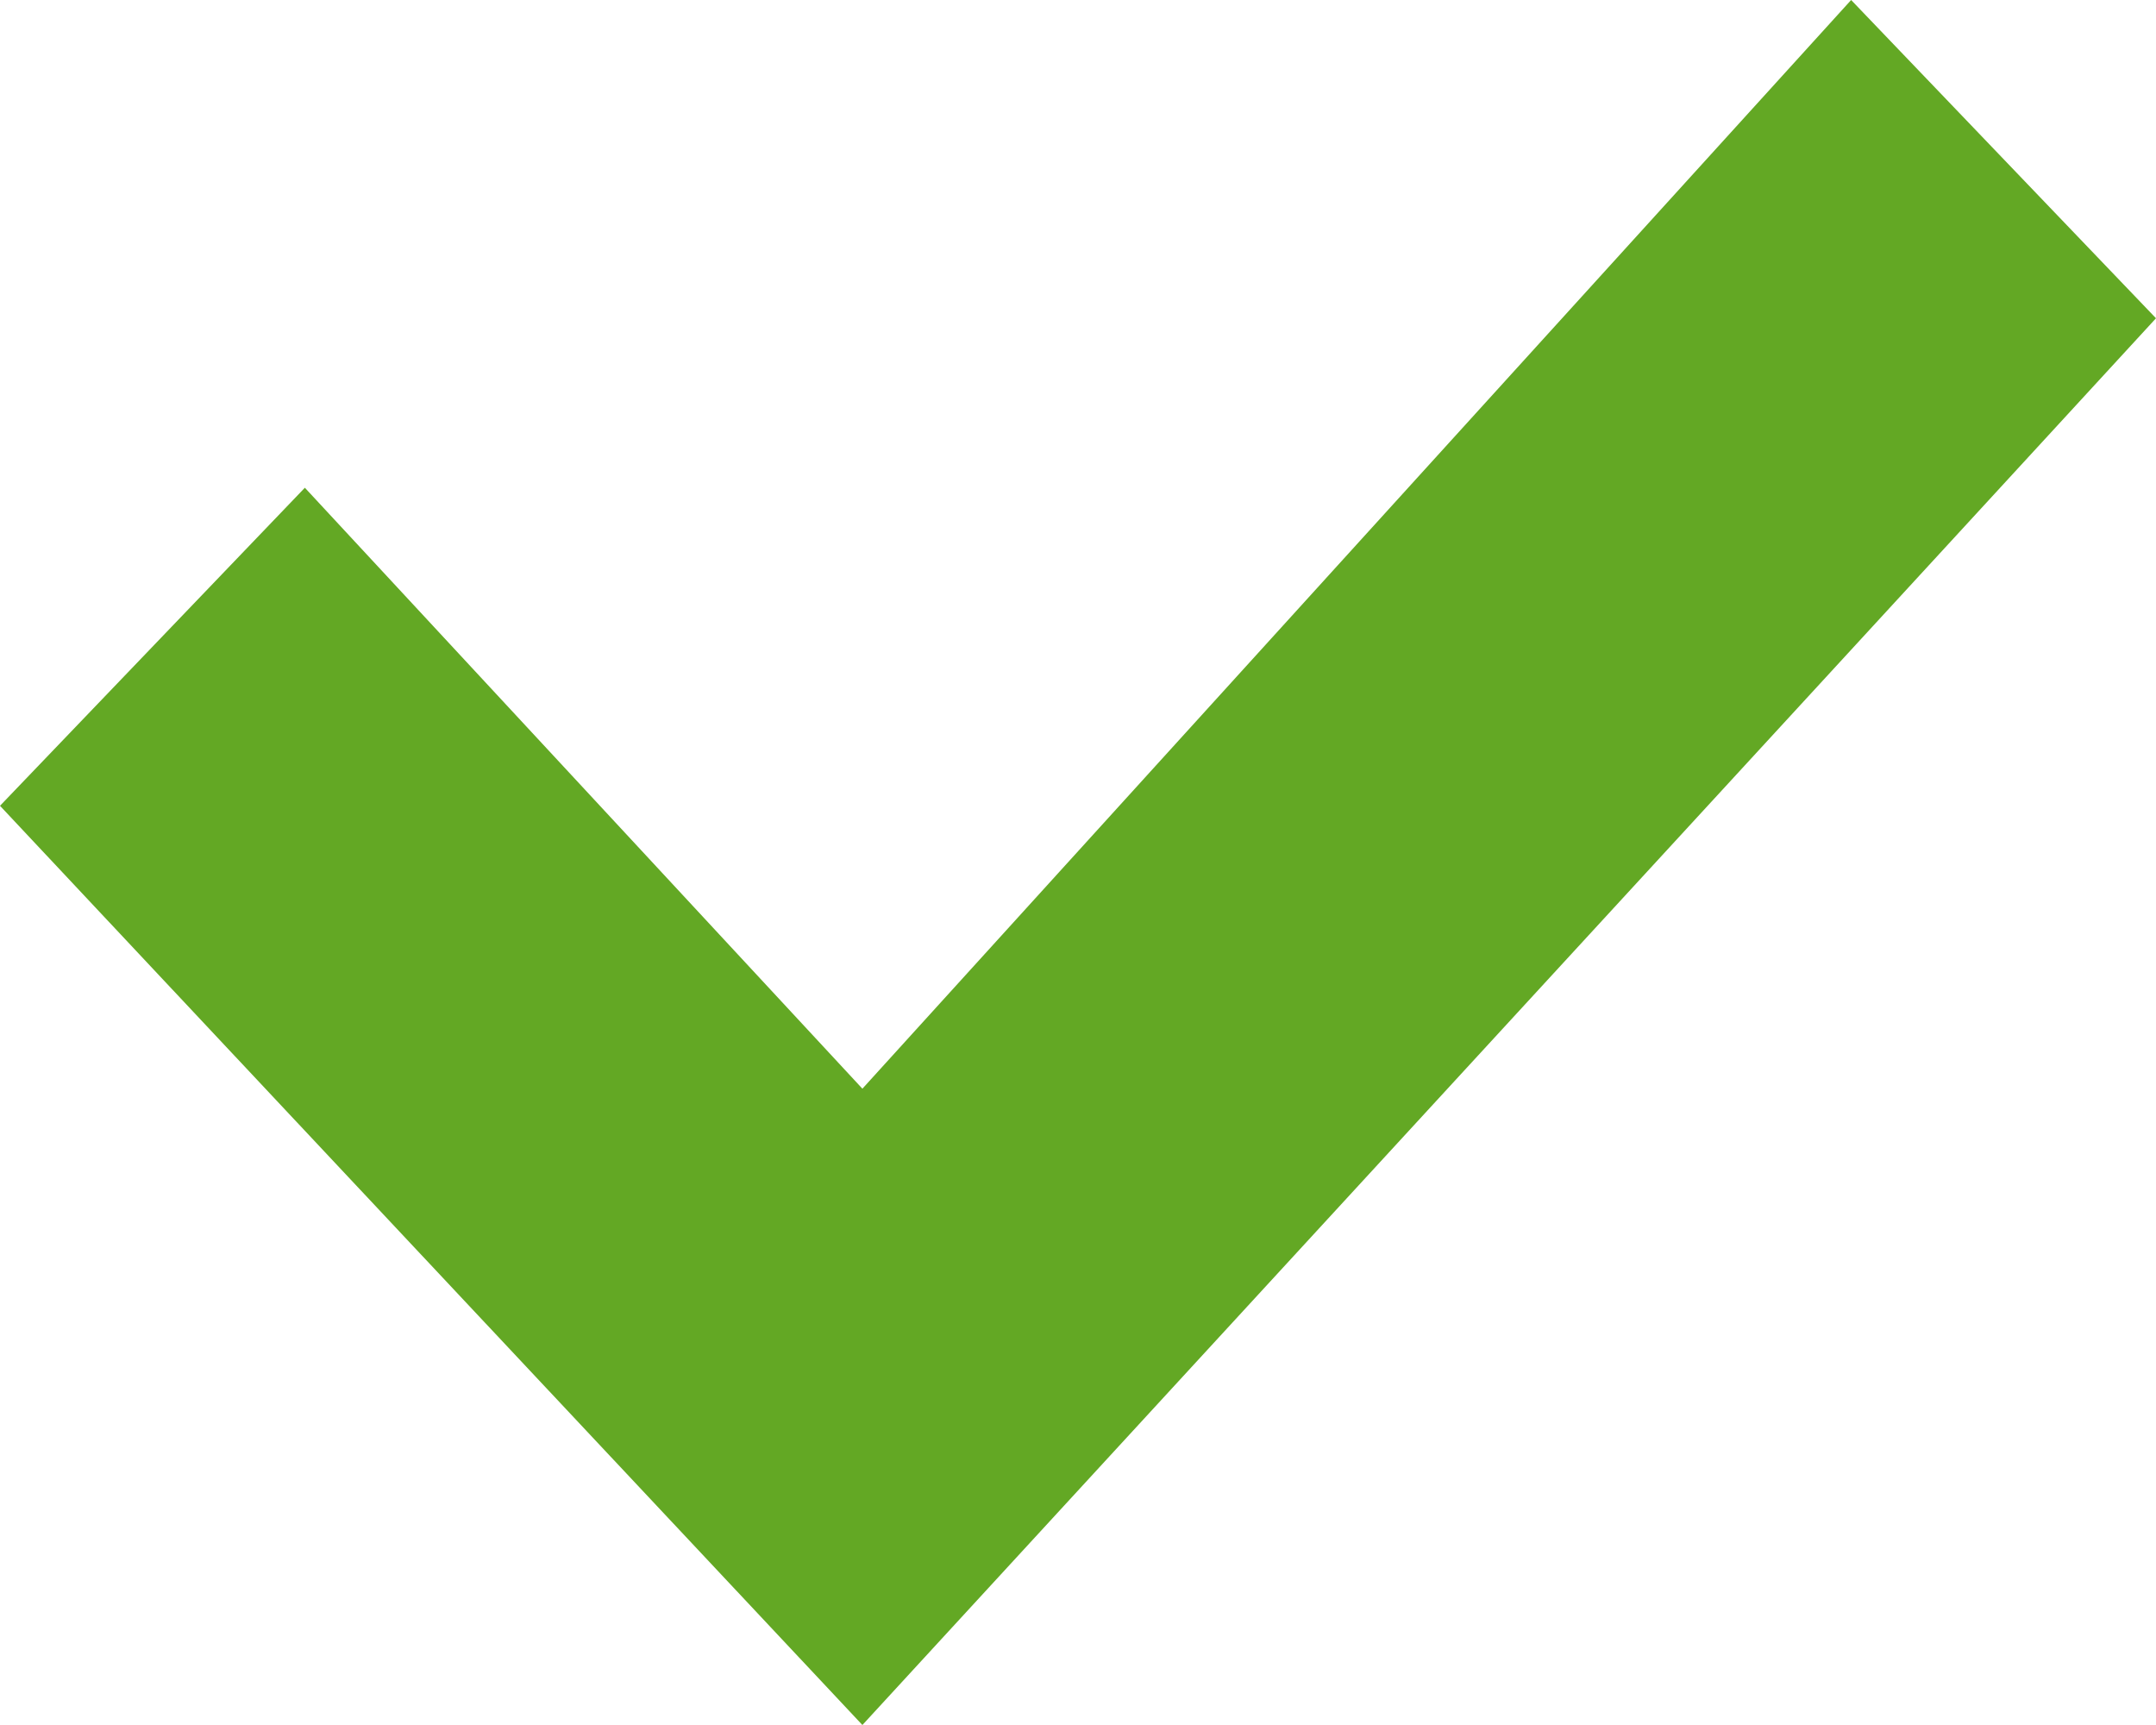
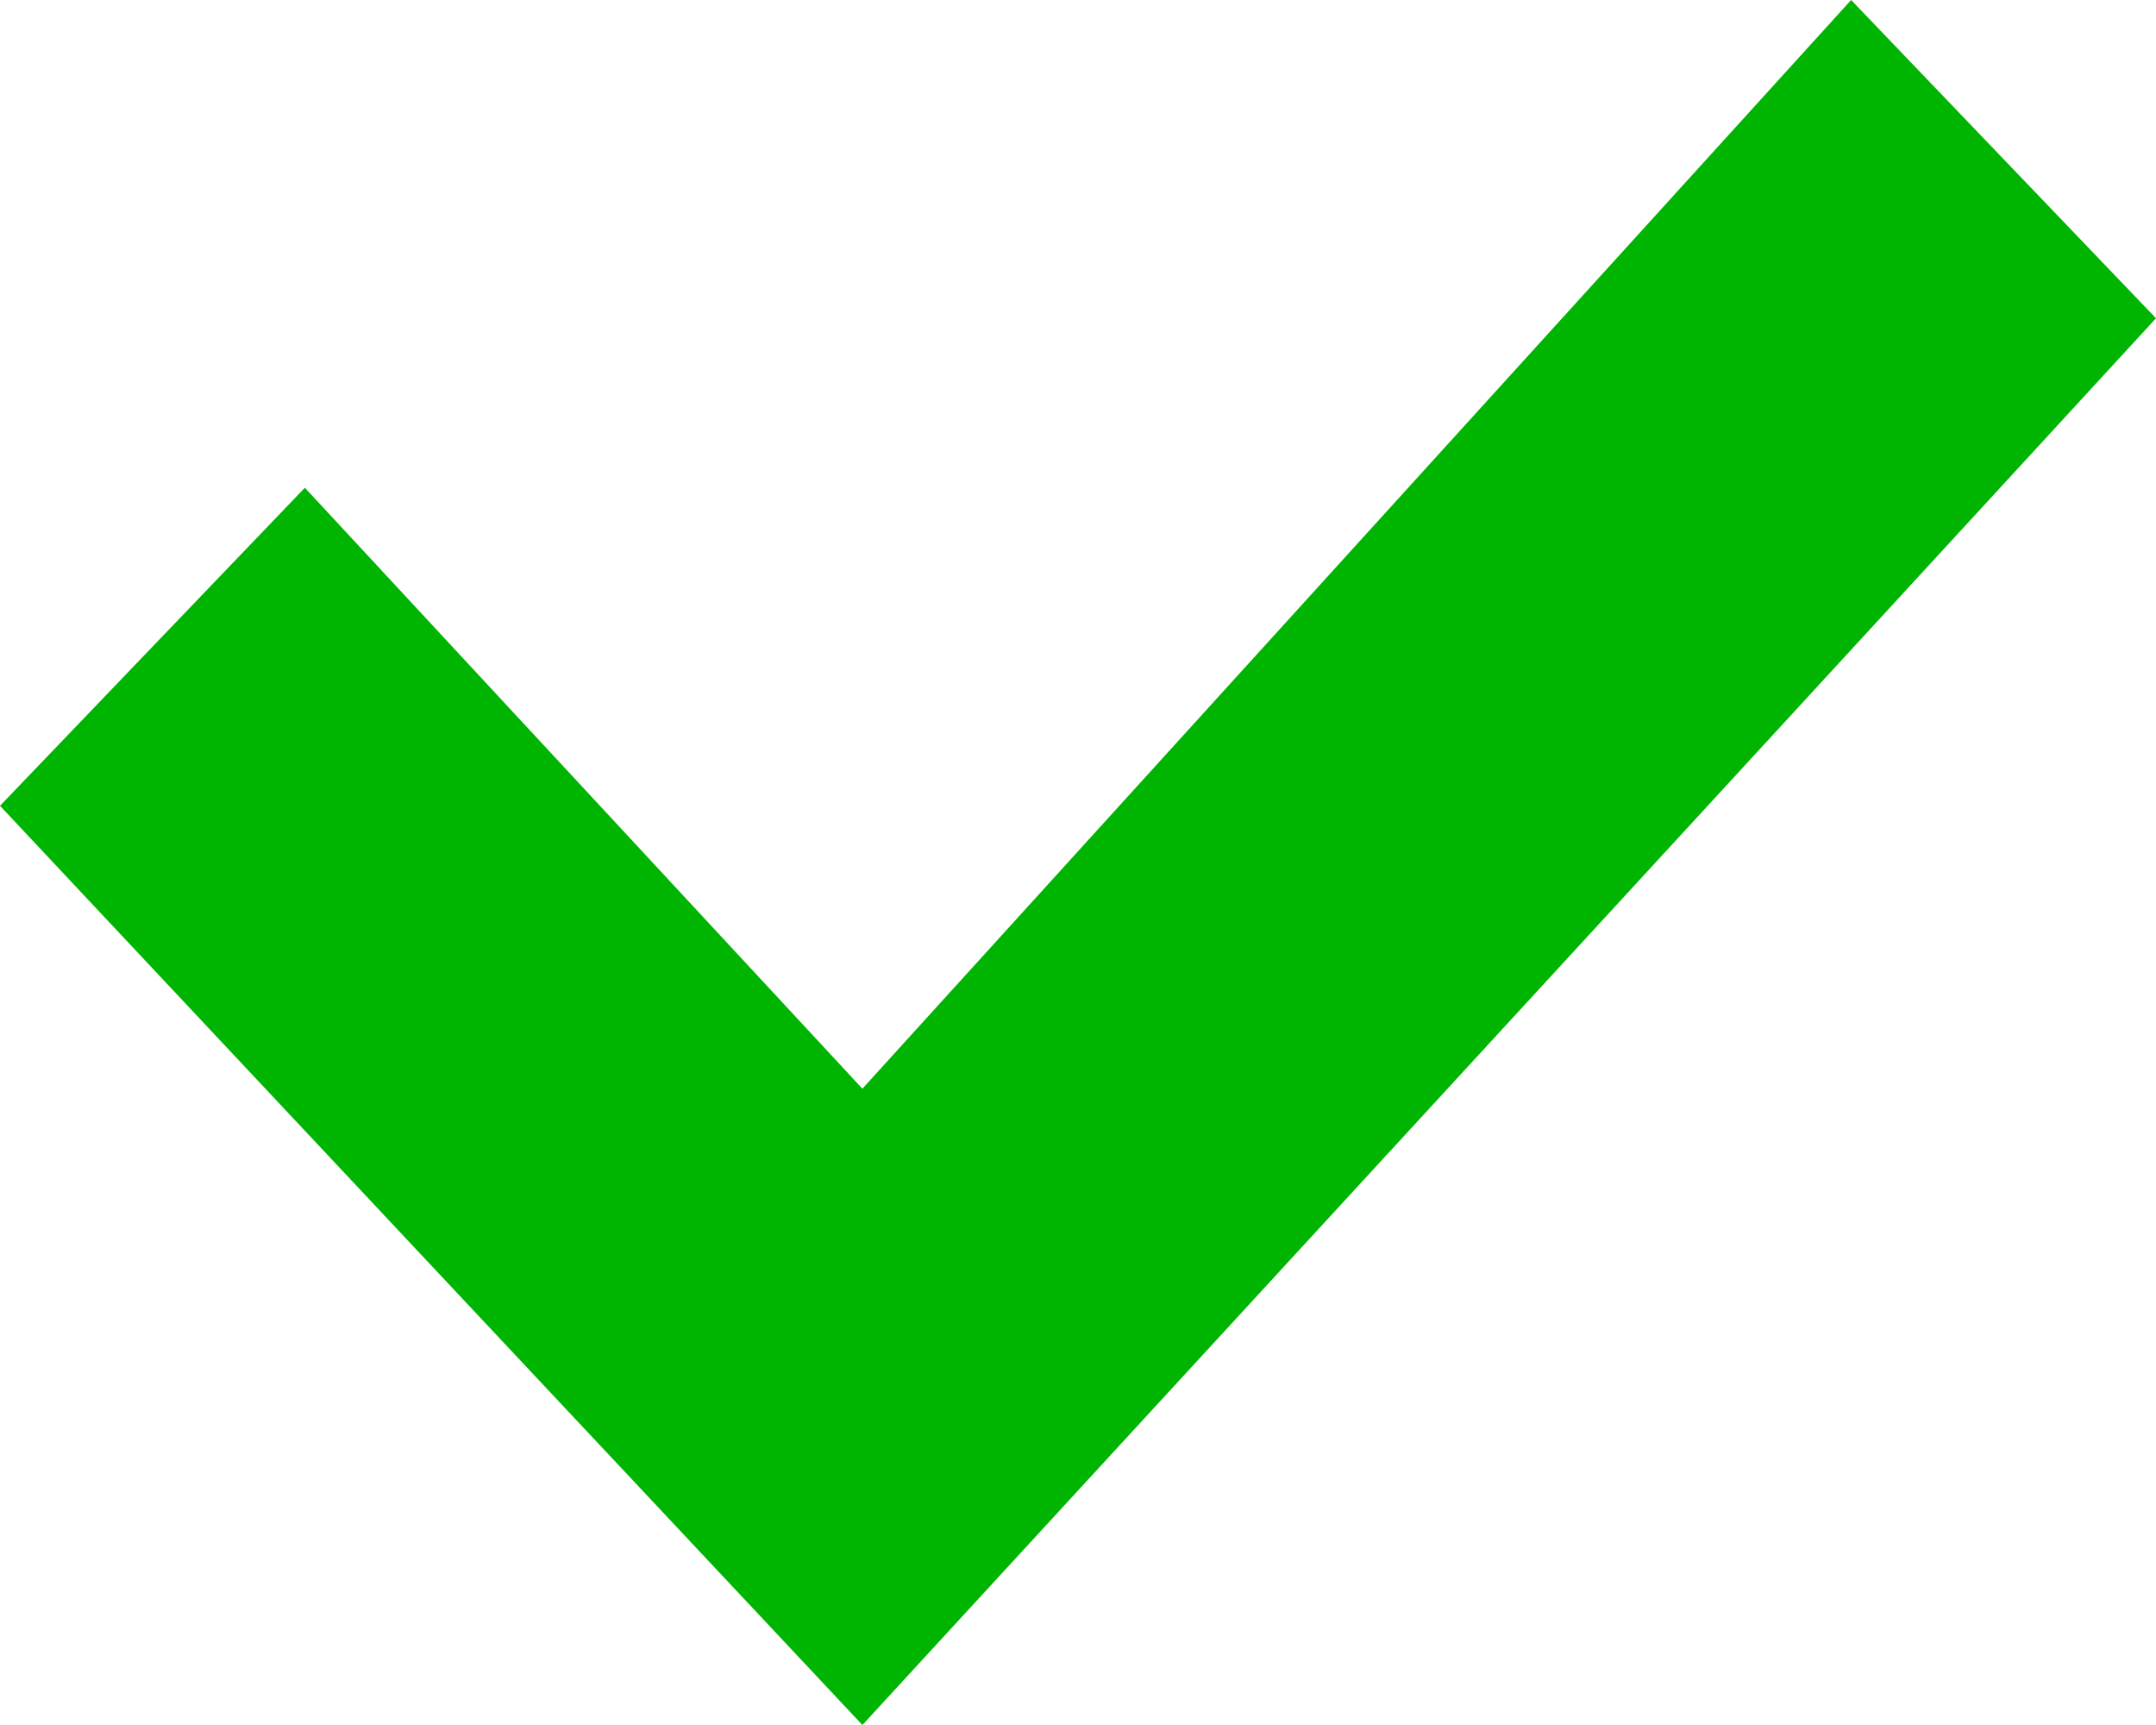
<svg xmlns="http://www.w3.org/2000/svg" preserveAspectRatio="xMidYMid" width="10" height="8" viewBox="0 0 10 8">
  <defs>
    <style>
      .check-small {
-         fill: #63a824;
+         fill: #00b402;
        fill-rule: evenodd;
      }
    </style>
  </defs>
  <path d="M1.414,2.262 L4.000,5.049 L8.586,0.000 L10.000,1.476 L4.000,8.000 L-0.000,3.737 L1.414,2.262 Z" class="check-small" />
</svg>
